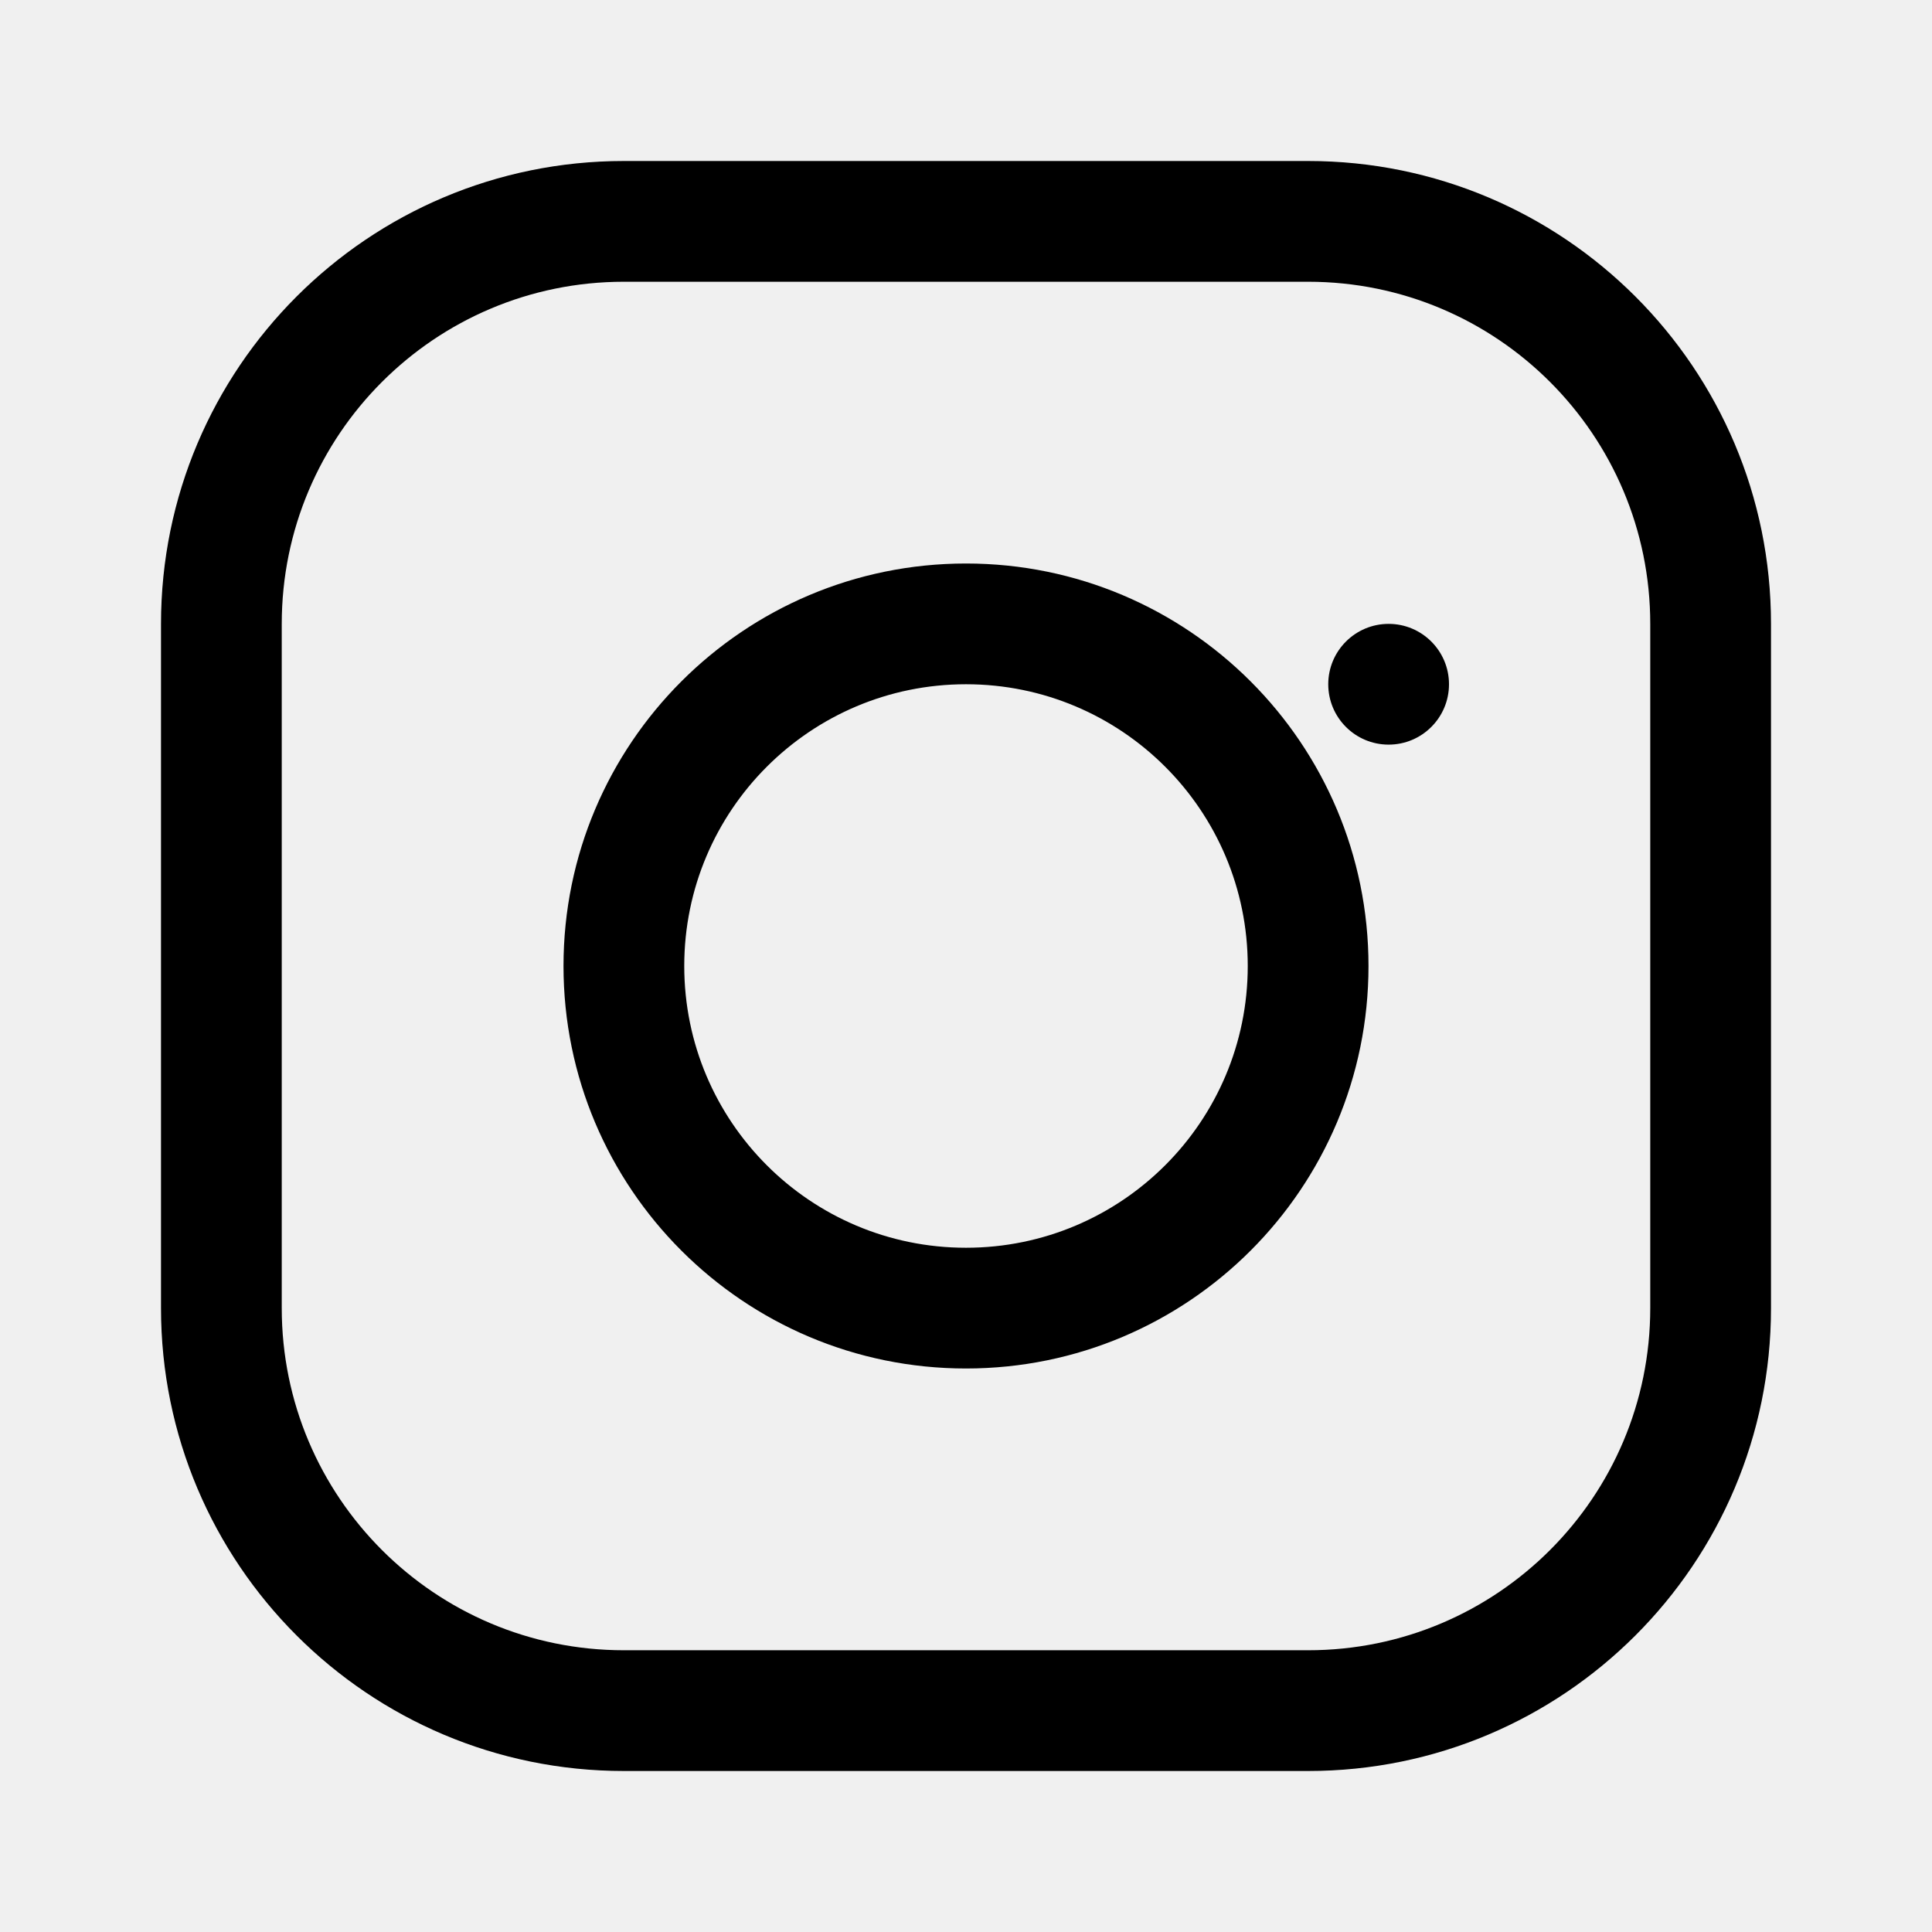
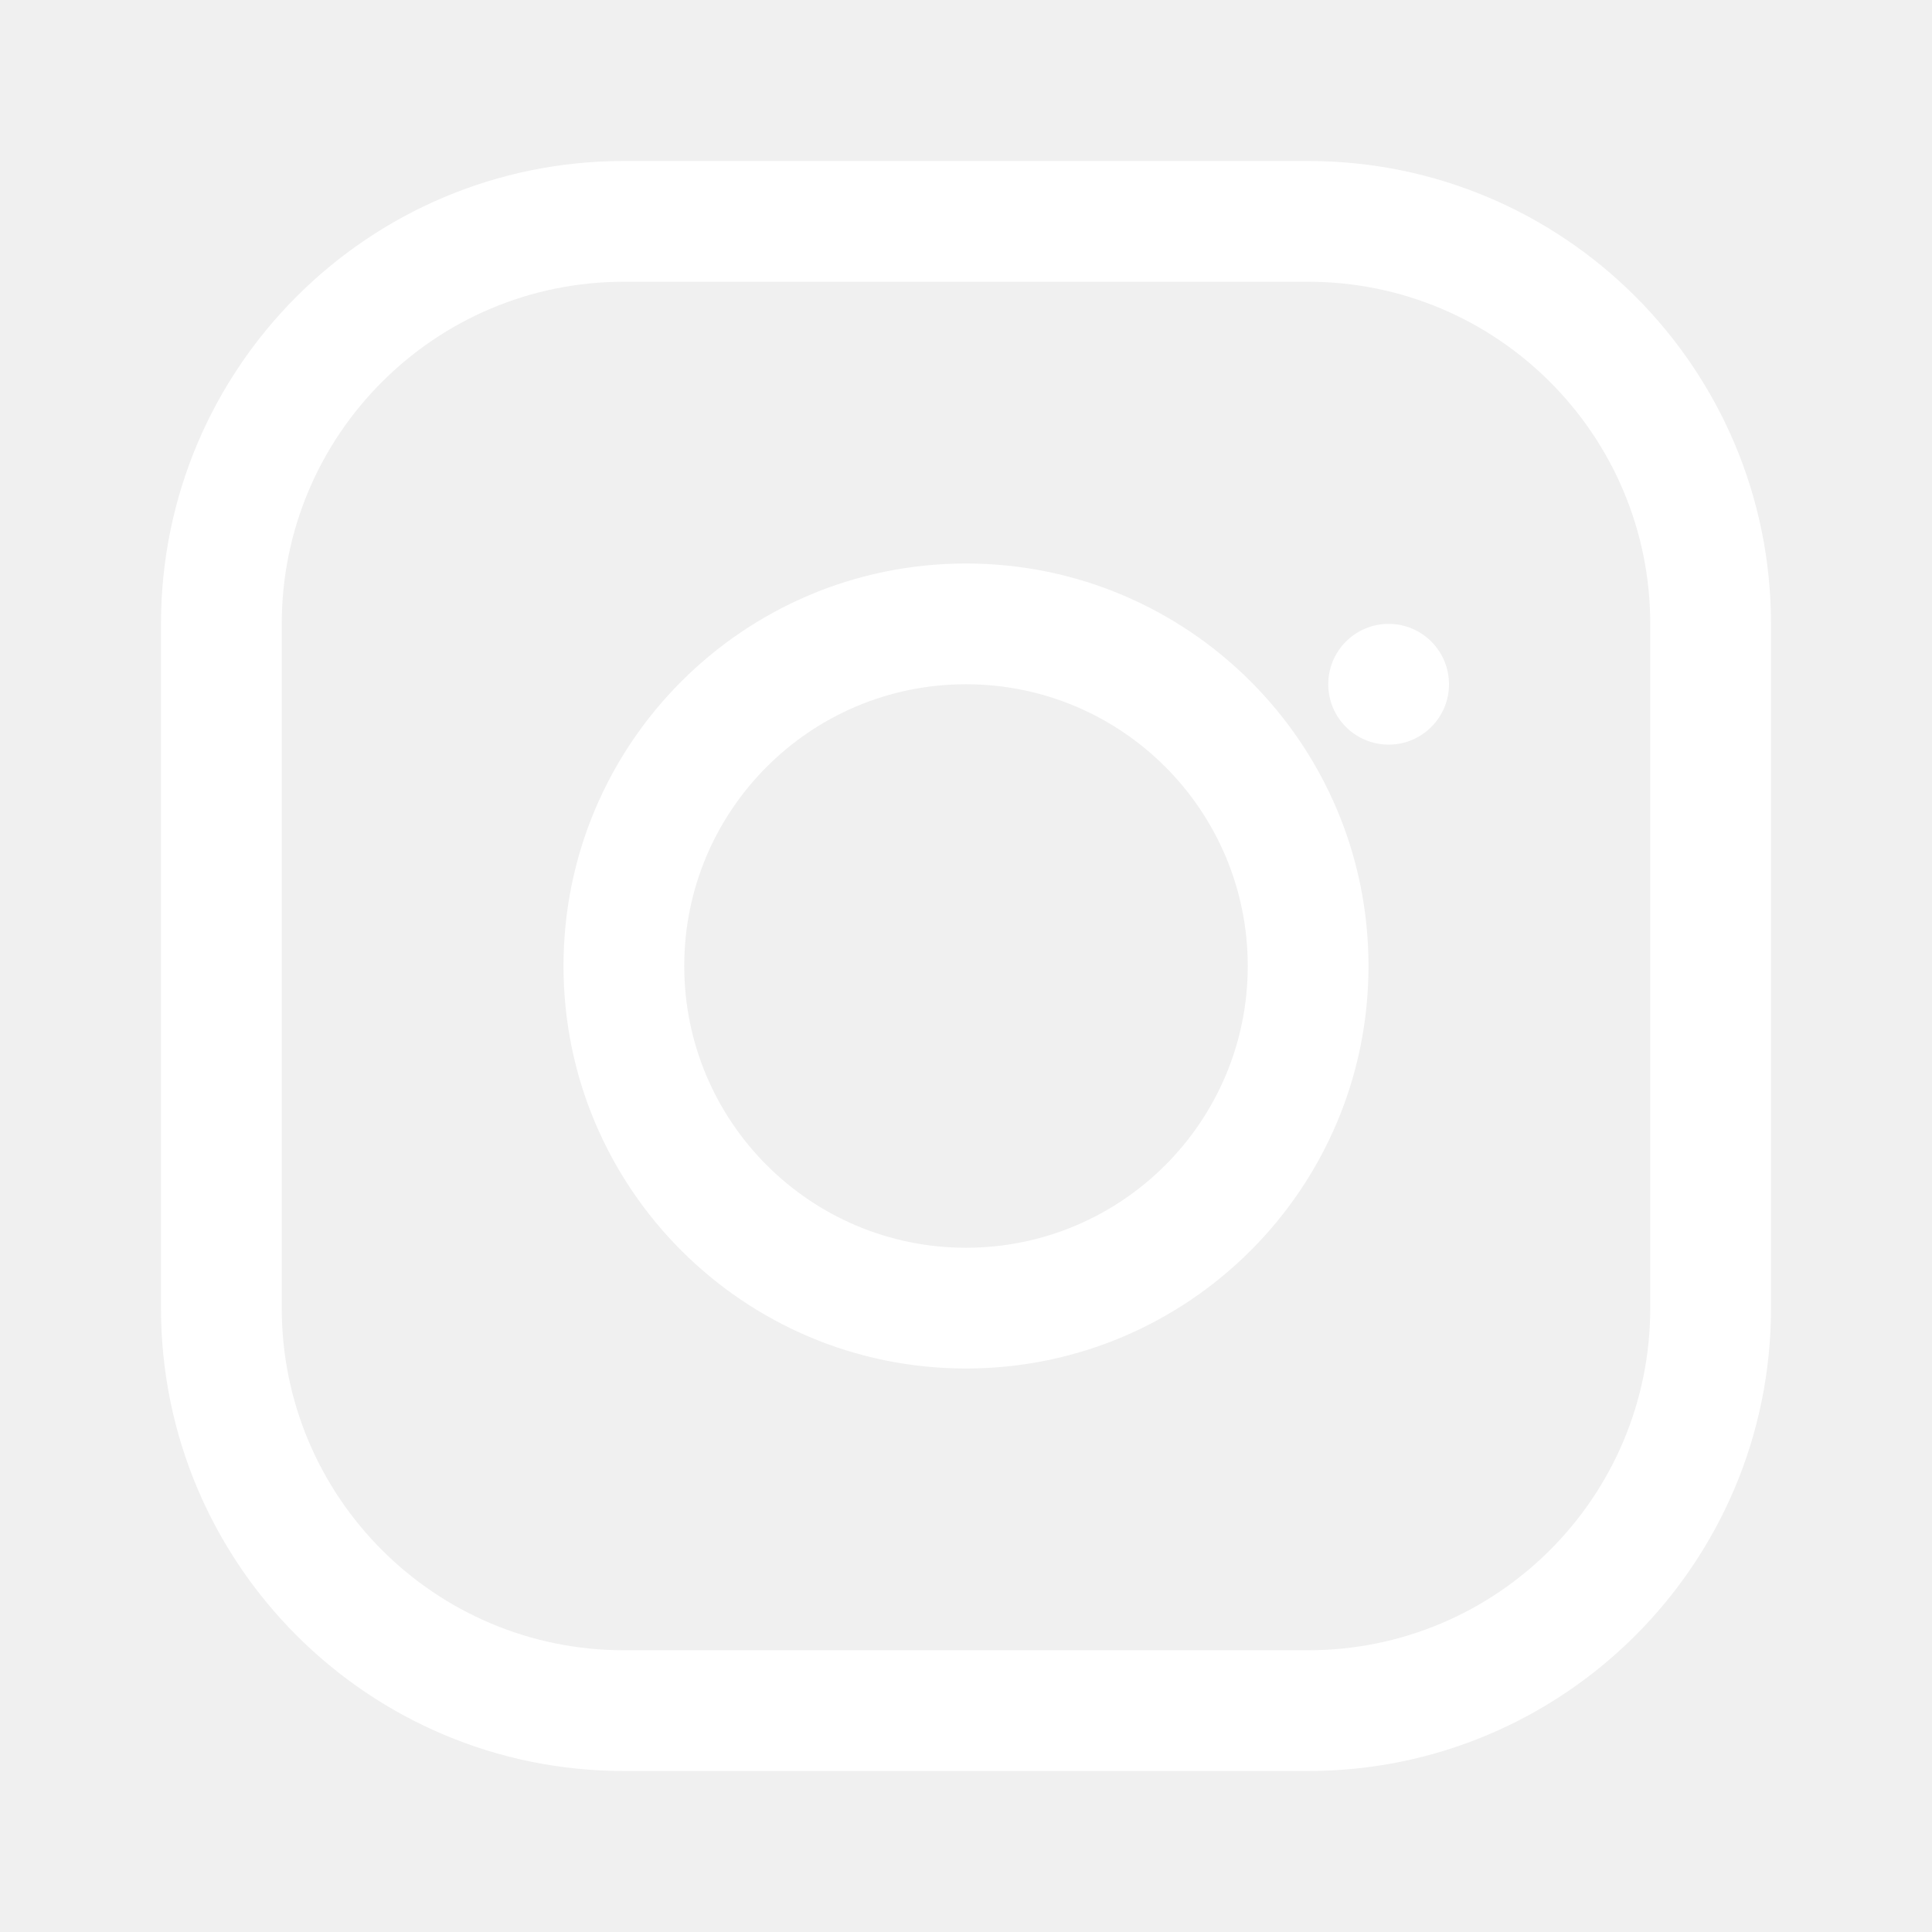
- <svg xmlns="http://www.w3.org/2000/svg" width="20" height="20" fill="#000" viewBox="0 0 24 24">
+ <svg xmlns="http://www.w3.org/2000/svg" fill="#ffffff" viewBox="0 0 24 24">
  <path d="M7.75 2C4.574 2 2 4.574 2 7.75v8.5C2 19.426 4.574 22 7.75 22h8.5c3.176 0 5.75-2.574 5.75-5.75v-8.5C22 4.574 19.426 2 16.25 2h-8.5Zm0 1.5h8.5A4.25 4.25 0 0 1 20.5 7.75v8.5a4.25 4.25 0 0 1-4.25 4.25h-8.5A4.25 4.25 0 0 1 3.5 16.25v-8.5A4.25 4.25 0 0 1 7.75 3.5ZM12 7a5 5 0 1 0 0 10 5 5 0 0 0 0-10Zm0 1.5a3.5 3.5 0 1 1 0 7 3.5 3.5 0 0 1 0-7Zm5.25-.75a.75.75 0 1 0 0 1.5.75.75 0 0 0 0-1.5Z" />
</svg>
